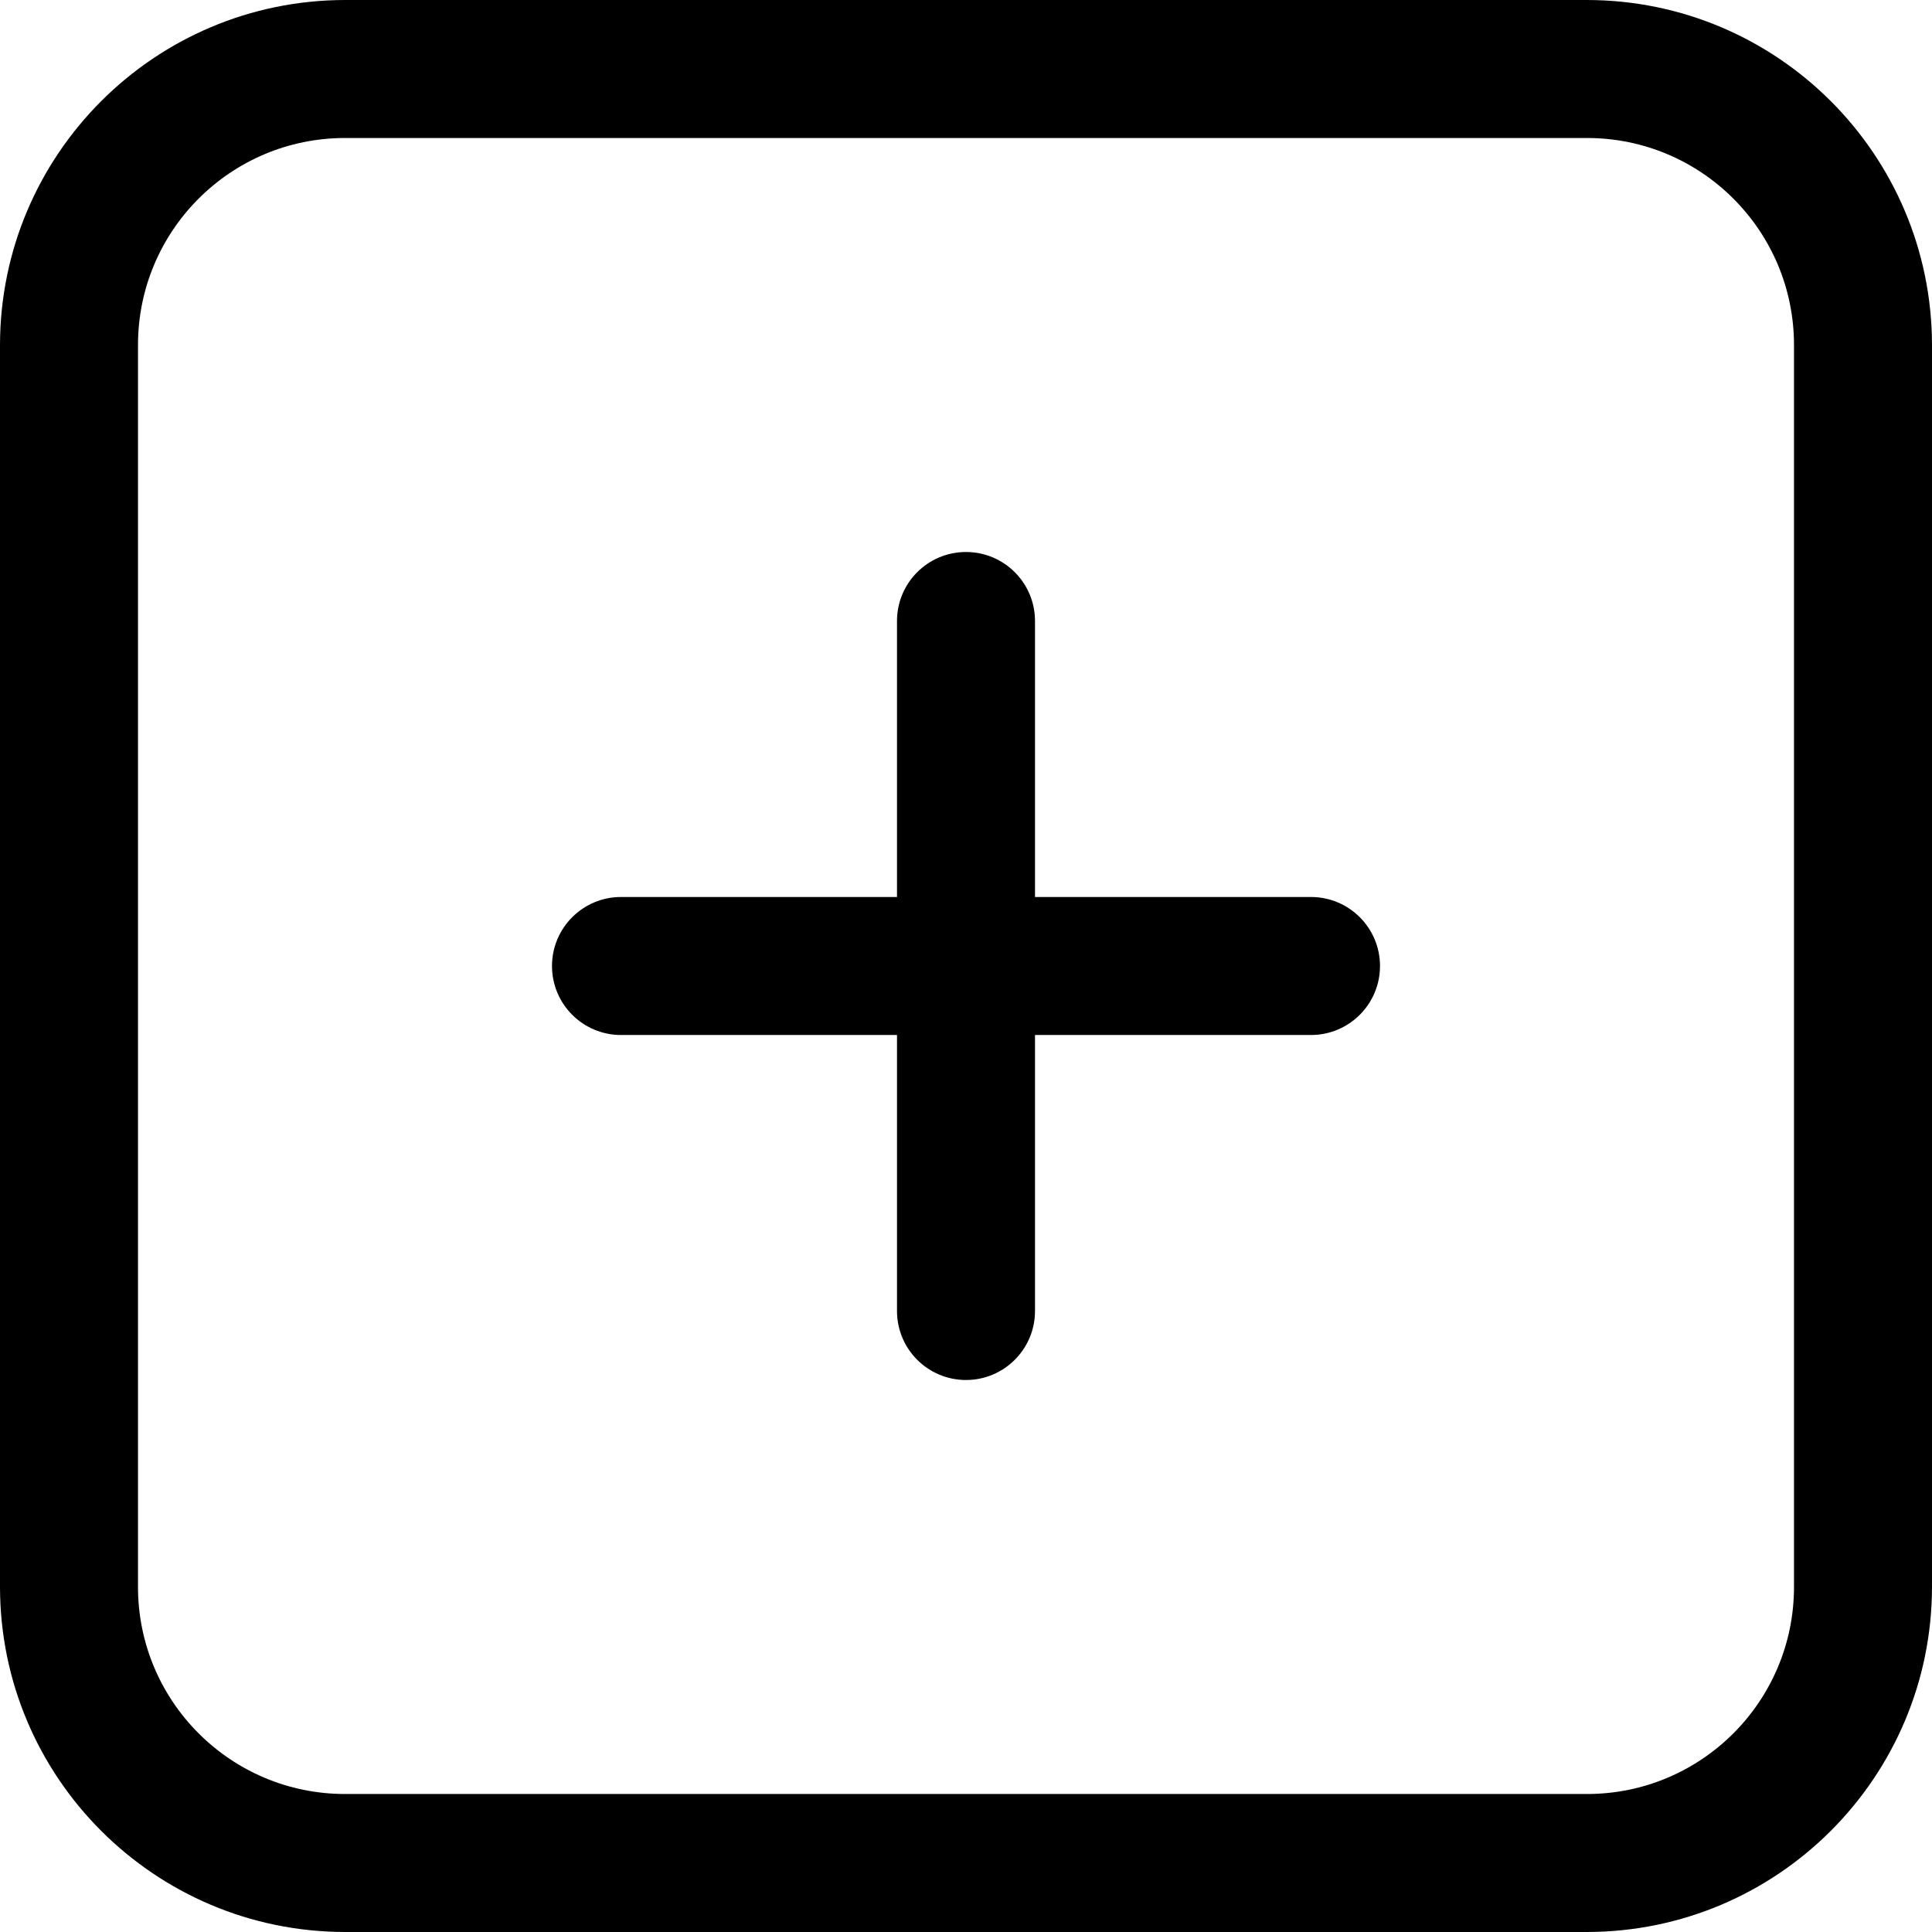
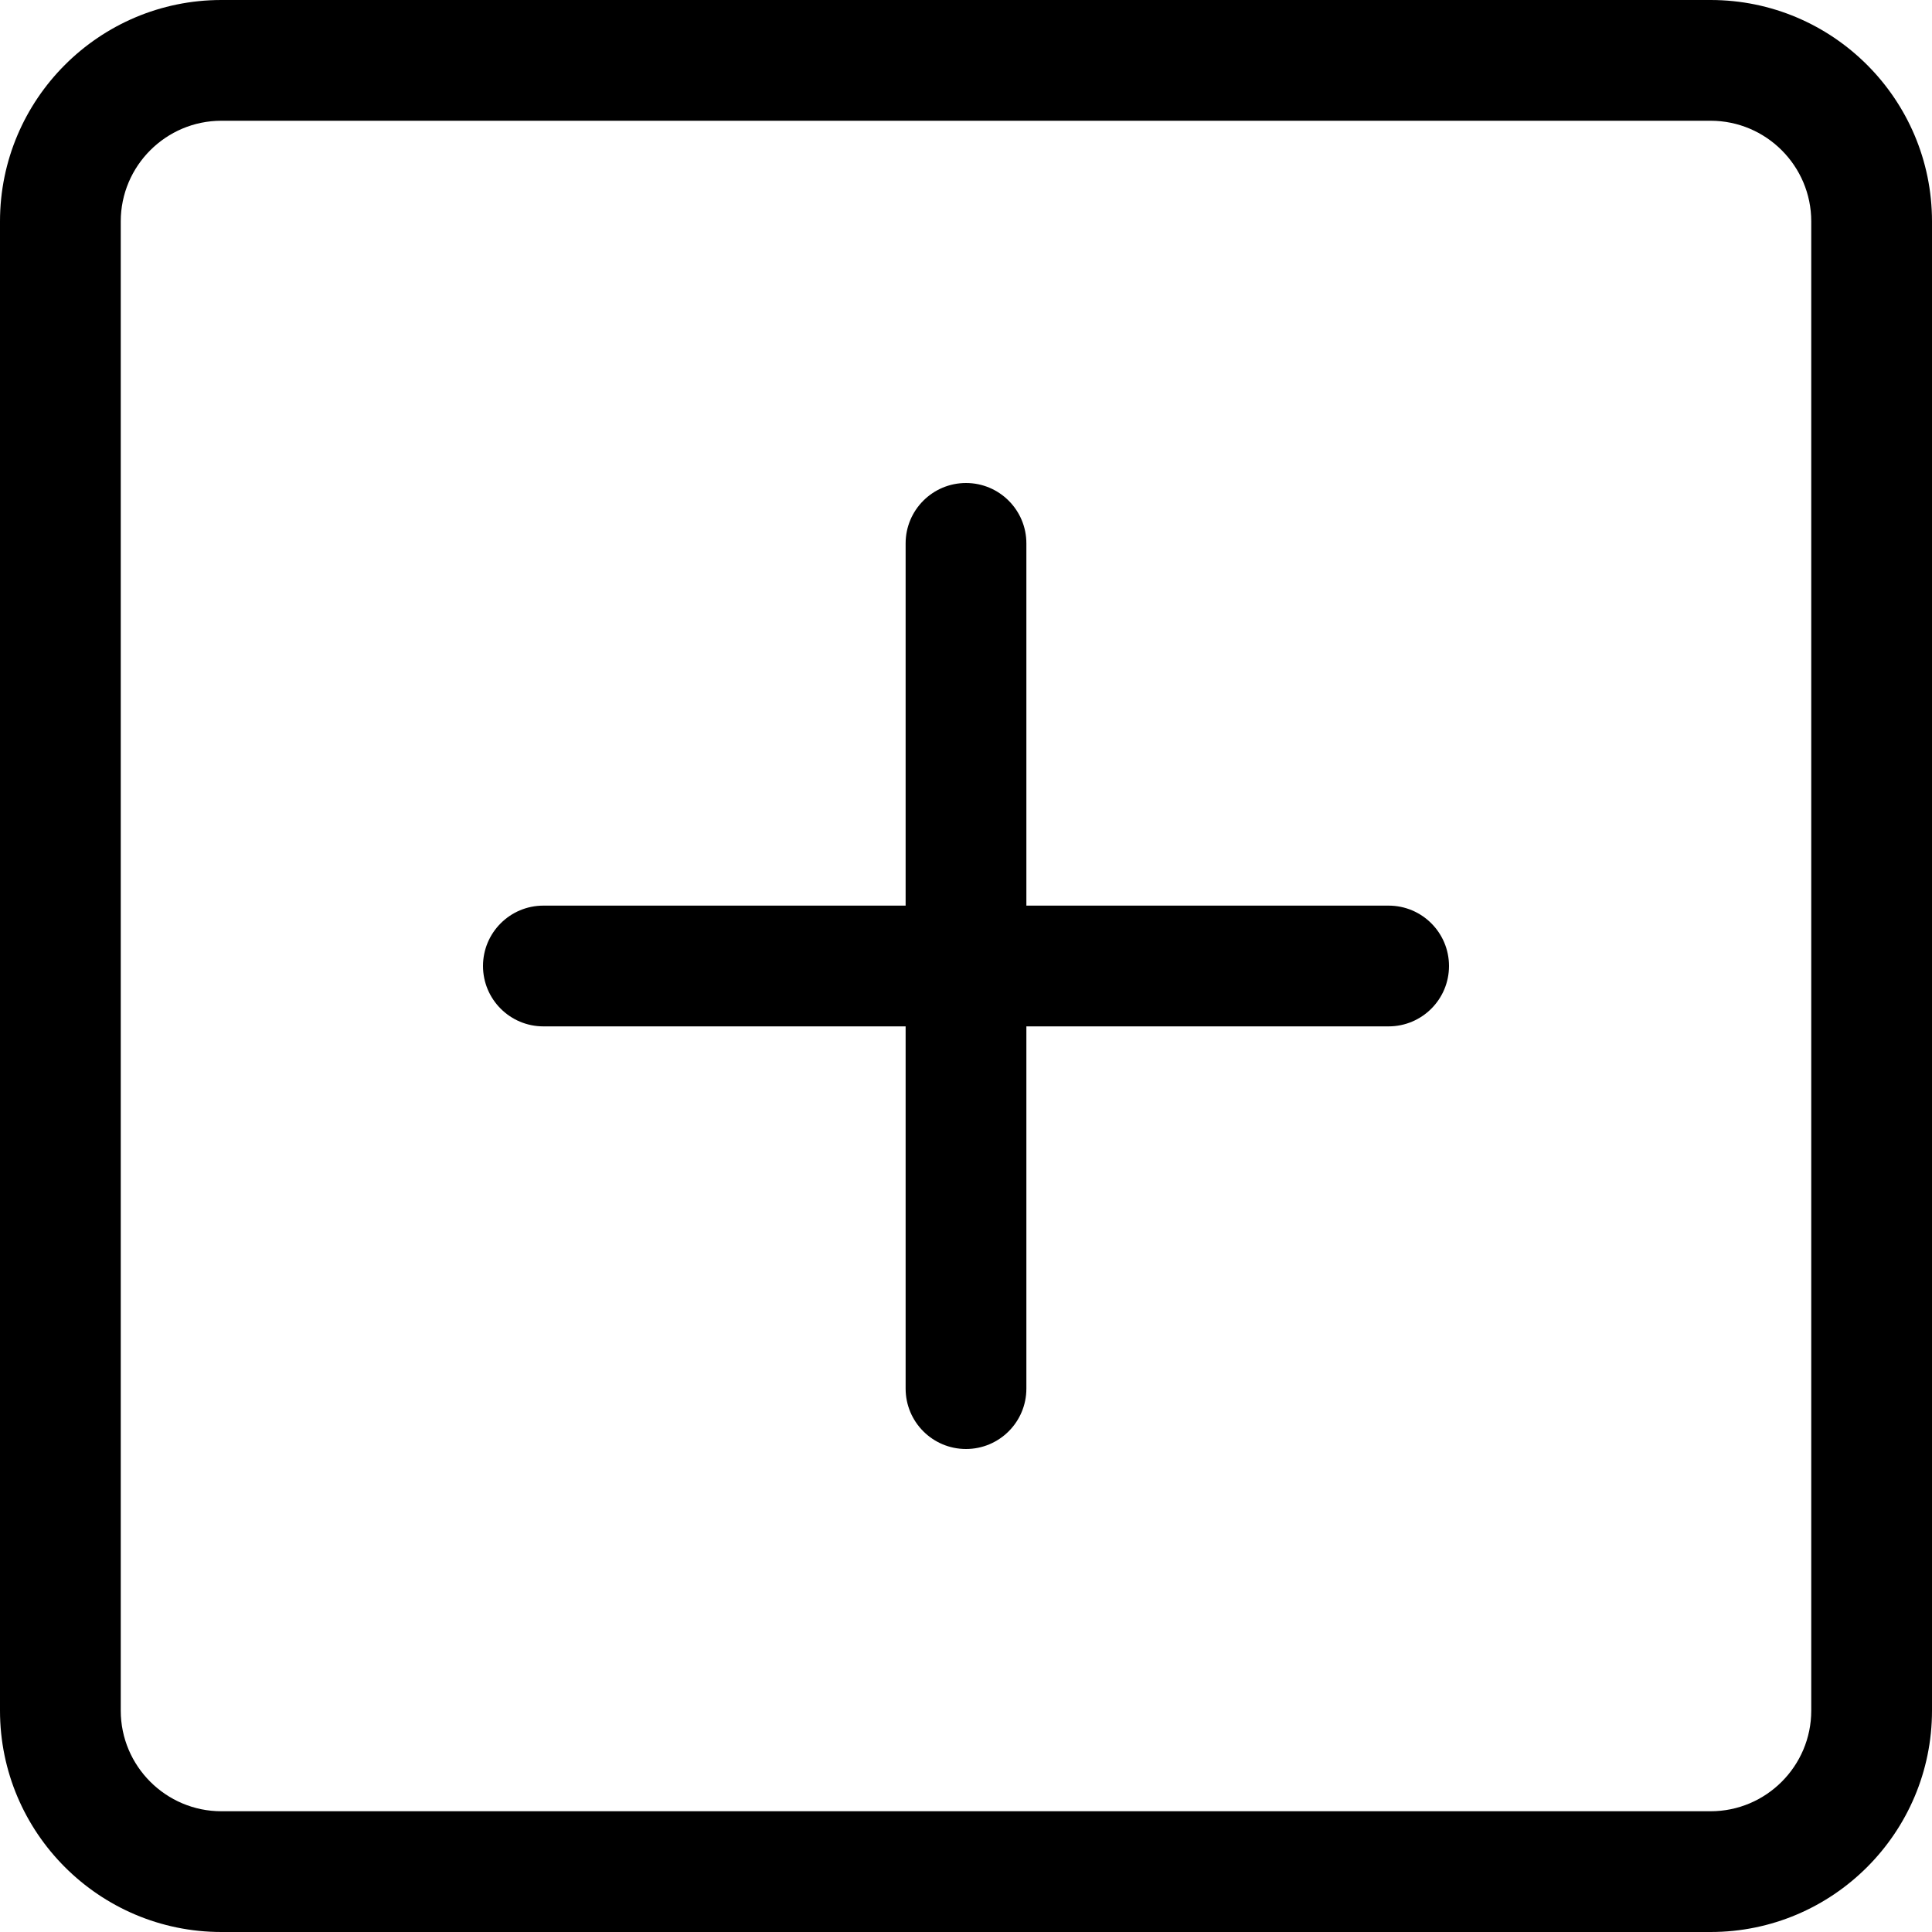
- <svg xmlns="http://www.w3.org/2000/svg" version="1.1" id="Capa_1" x="0px" y="0px" viewBox="0 0 477.867 477.867" style="enable-background:new 0 0 477.867 477.867;" xml:space="preserve">
-   <g>
-     <g>
-       <path d="M392.533,0h-307.2C38.228,0.056,0.056,38.228,0,85.333v307.2c0.056,47.105,38.228,85.277,85.333,85.333h307.2    c47.105-0.056,85.277-38.228,85.333-85.333v-307.2C477.81,38.228,439.638,0.056,392.533,0z M443.733,392.533    c0,28.277-22.923,51.2-51.2,51.2h-307.2c-28.277,0-51.2-22.923-51.2-51.2v-307.2c0-28.277,22.923-51.2,51.2-51.2h307.2    c28.277,0,51.2,22.923,51.2,51.2V392.533z" />
-     </g>
-   </g>
-   <g>
-     <g>
-       <path d="M324.267,221.867H256V153.6c0-9.426-7.641-17.067-17.067-17.067s-17.067,7.641-17.067,17.067v68.267H153.6    c-9.426,0-17.067,7.641-17.067,17.067S144.174,256,153.6,256h68.267v68.267c0,9.426,7.641,17.067,17.067,17.067    S256,333.692,256,324.267V256h68.267c9.426,0,17.067-7.641,17.067-17.067S333.692,221.867,324.267,221.867z" />
-     </g>
-   </g>
-   <g>
- </g>
-   <g>
- </g>
-   <g>
- </g>
-   <g>
- </g>
-   <g>
- </g>
-   <g>
- </g>
-   <g>
- </g>
-   <g>
- </g>
-   <g>
- </g>
-   <g>
- </g>
-   <g>
- </g>
-   <g>
- </g>
-   <g>
- </g>
-   <g>
- </g>
-   <g>
- </g>
+ <svg xmlns="http://www.w3.org/2000/svg" height="512pt" viewBox="0 0 512 512" width="512pt">
+   <path d="m368 272h-224c-8.832 0-16-7.168-16-16s7.168-16 16-16h224c8.832 0 16 7.168 16 16s-7.168 16-16 16zm0 0" />
+   <path d="m256 384c-8.832 0-16-7.168-16-16v-224c0-8.832 7.168-16 16-16s16 7.168 16 16v224c0 8.832-7.168 16-16 16zm0 0" />
+   <path d="m453.332 512h-394.664c-32.363 0-58.668-26.305-58.668-58.668v-394.664c0-32.363 26.305-58.668 58.668-58.668h394.664c32.363 0 58.668 26.305 58.668 58.668v394.664c0 32.363-26.305 58.668-58.668 58.668zm-394.664-480c-14.699 0-26.668 11.969-26.668 26.668v394.664c0 14.699 11.969 26.668 26.668 26.668h394.664c14.699 0 26.668-11.969 26.668-26.668v-394.664c0-14.699-11.969-26.668-26.668-26.668zm0 0" />
</svg>
